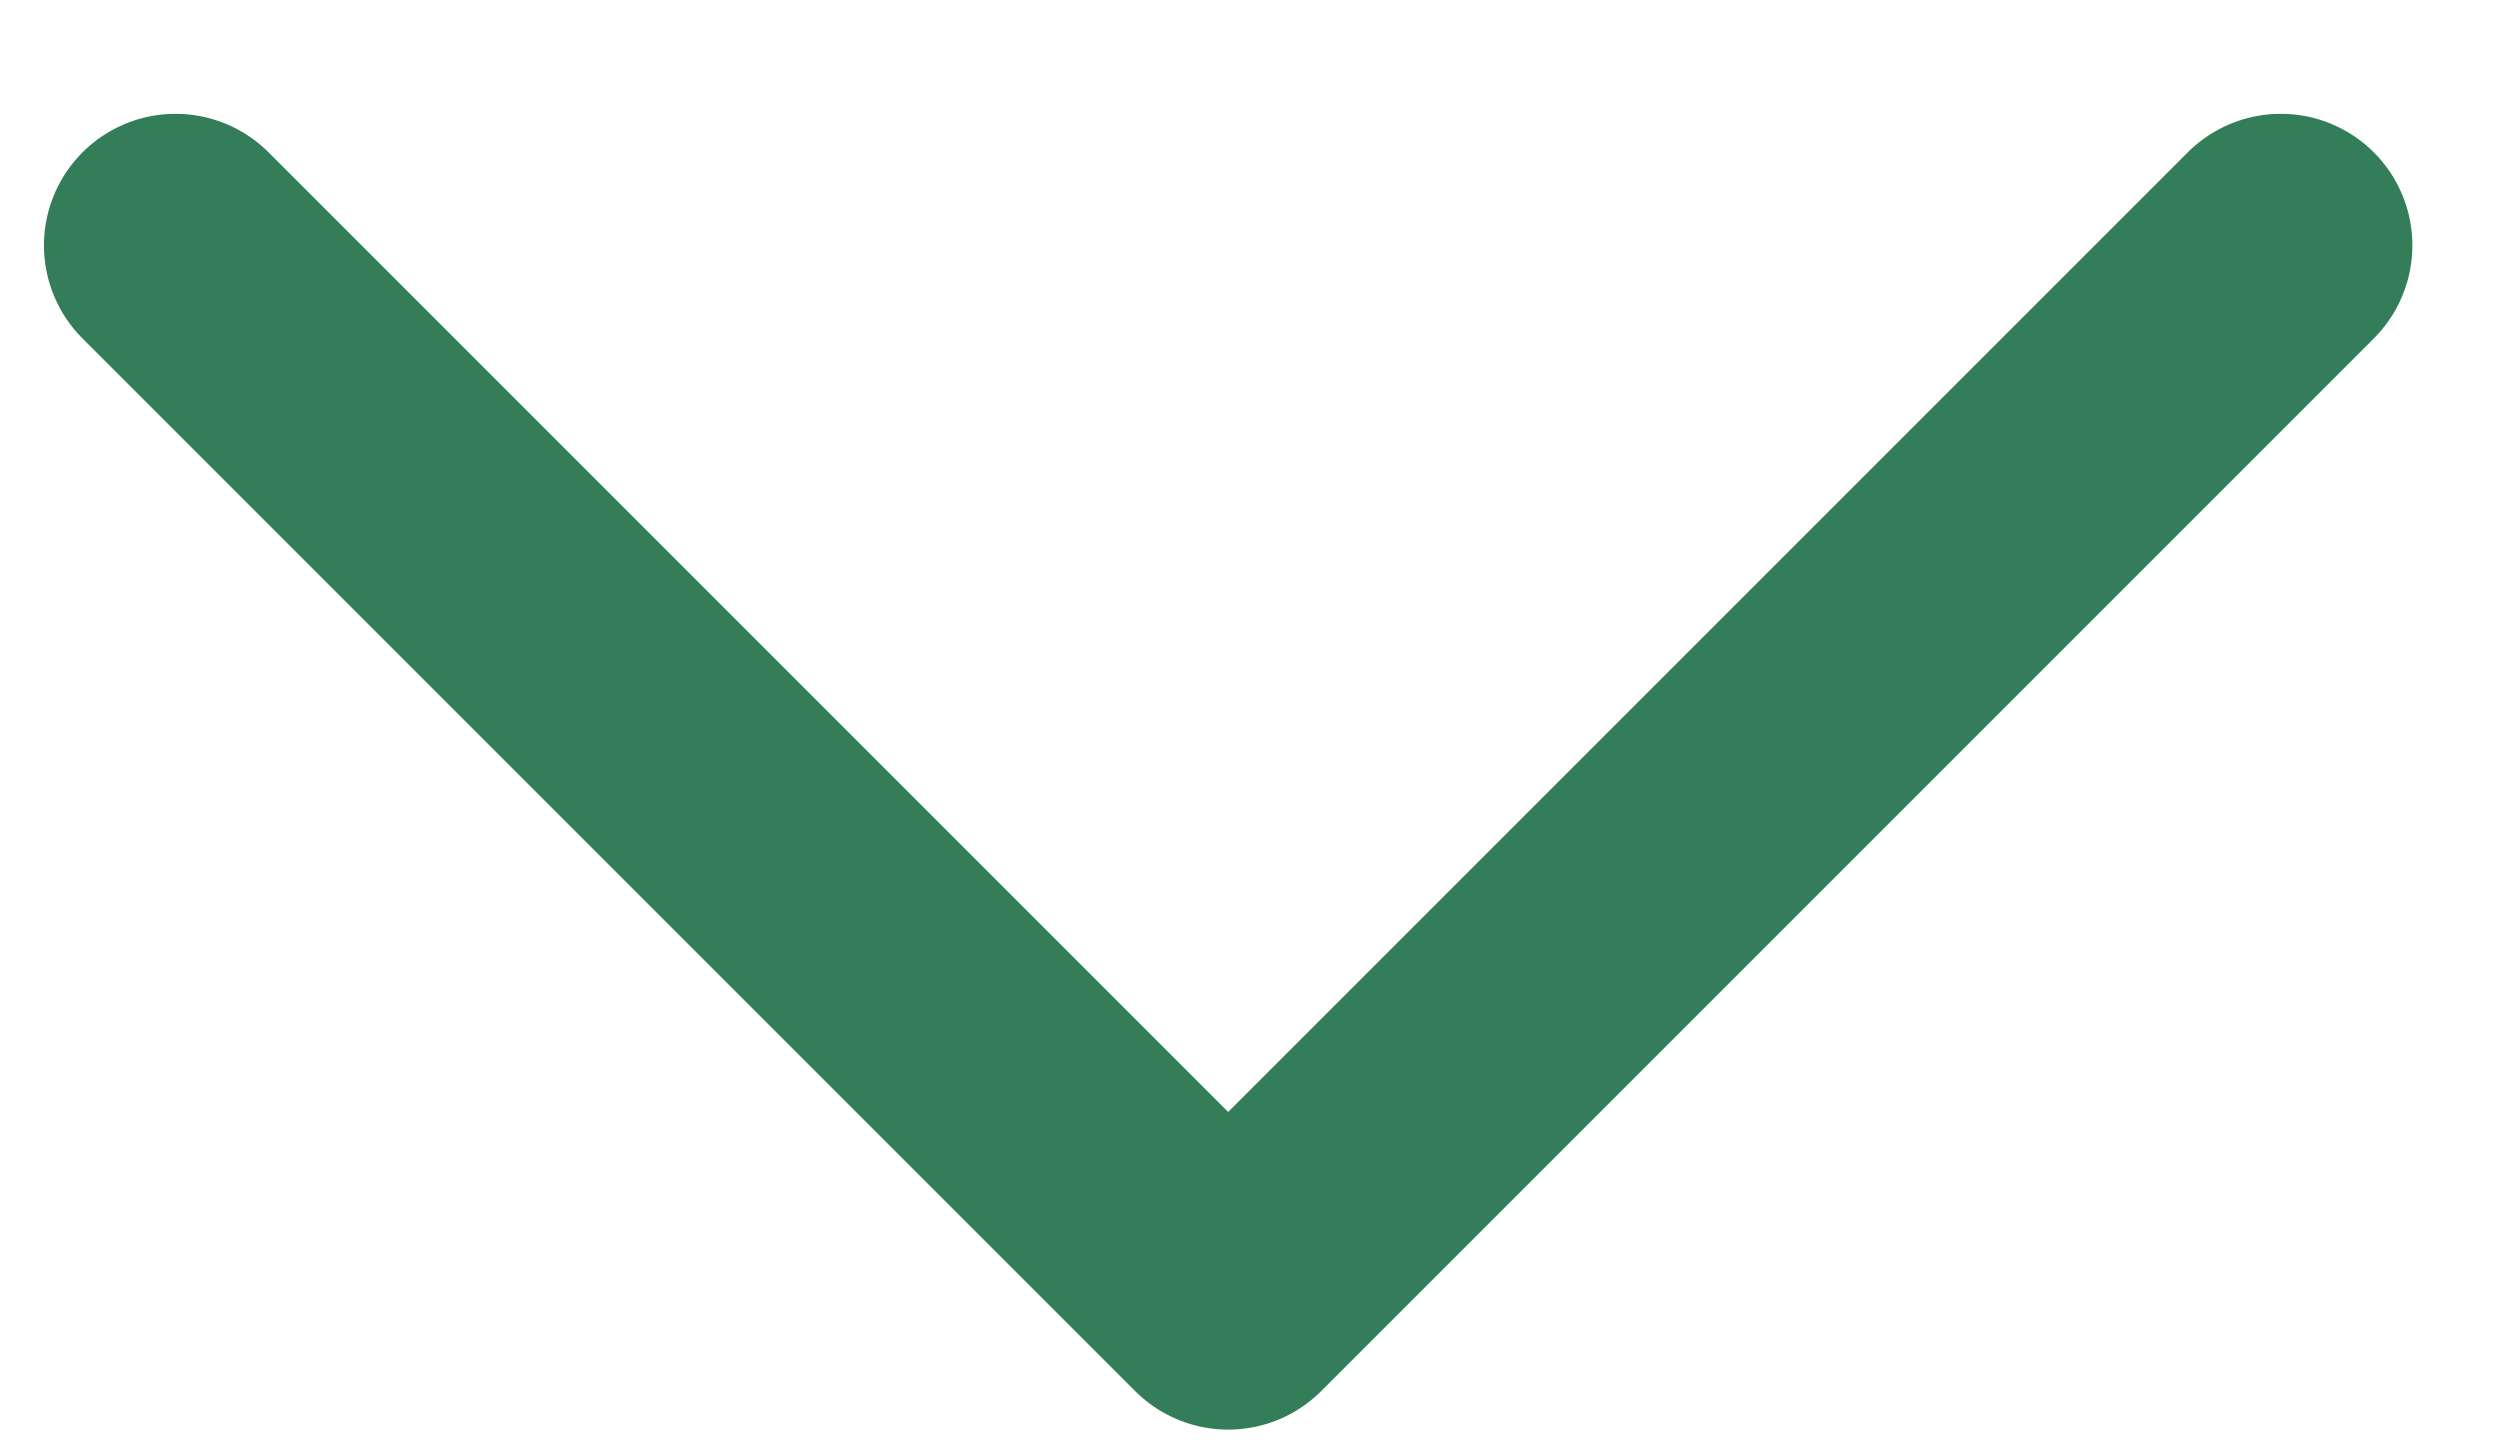
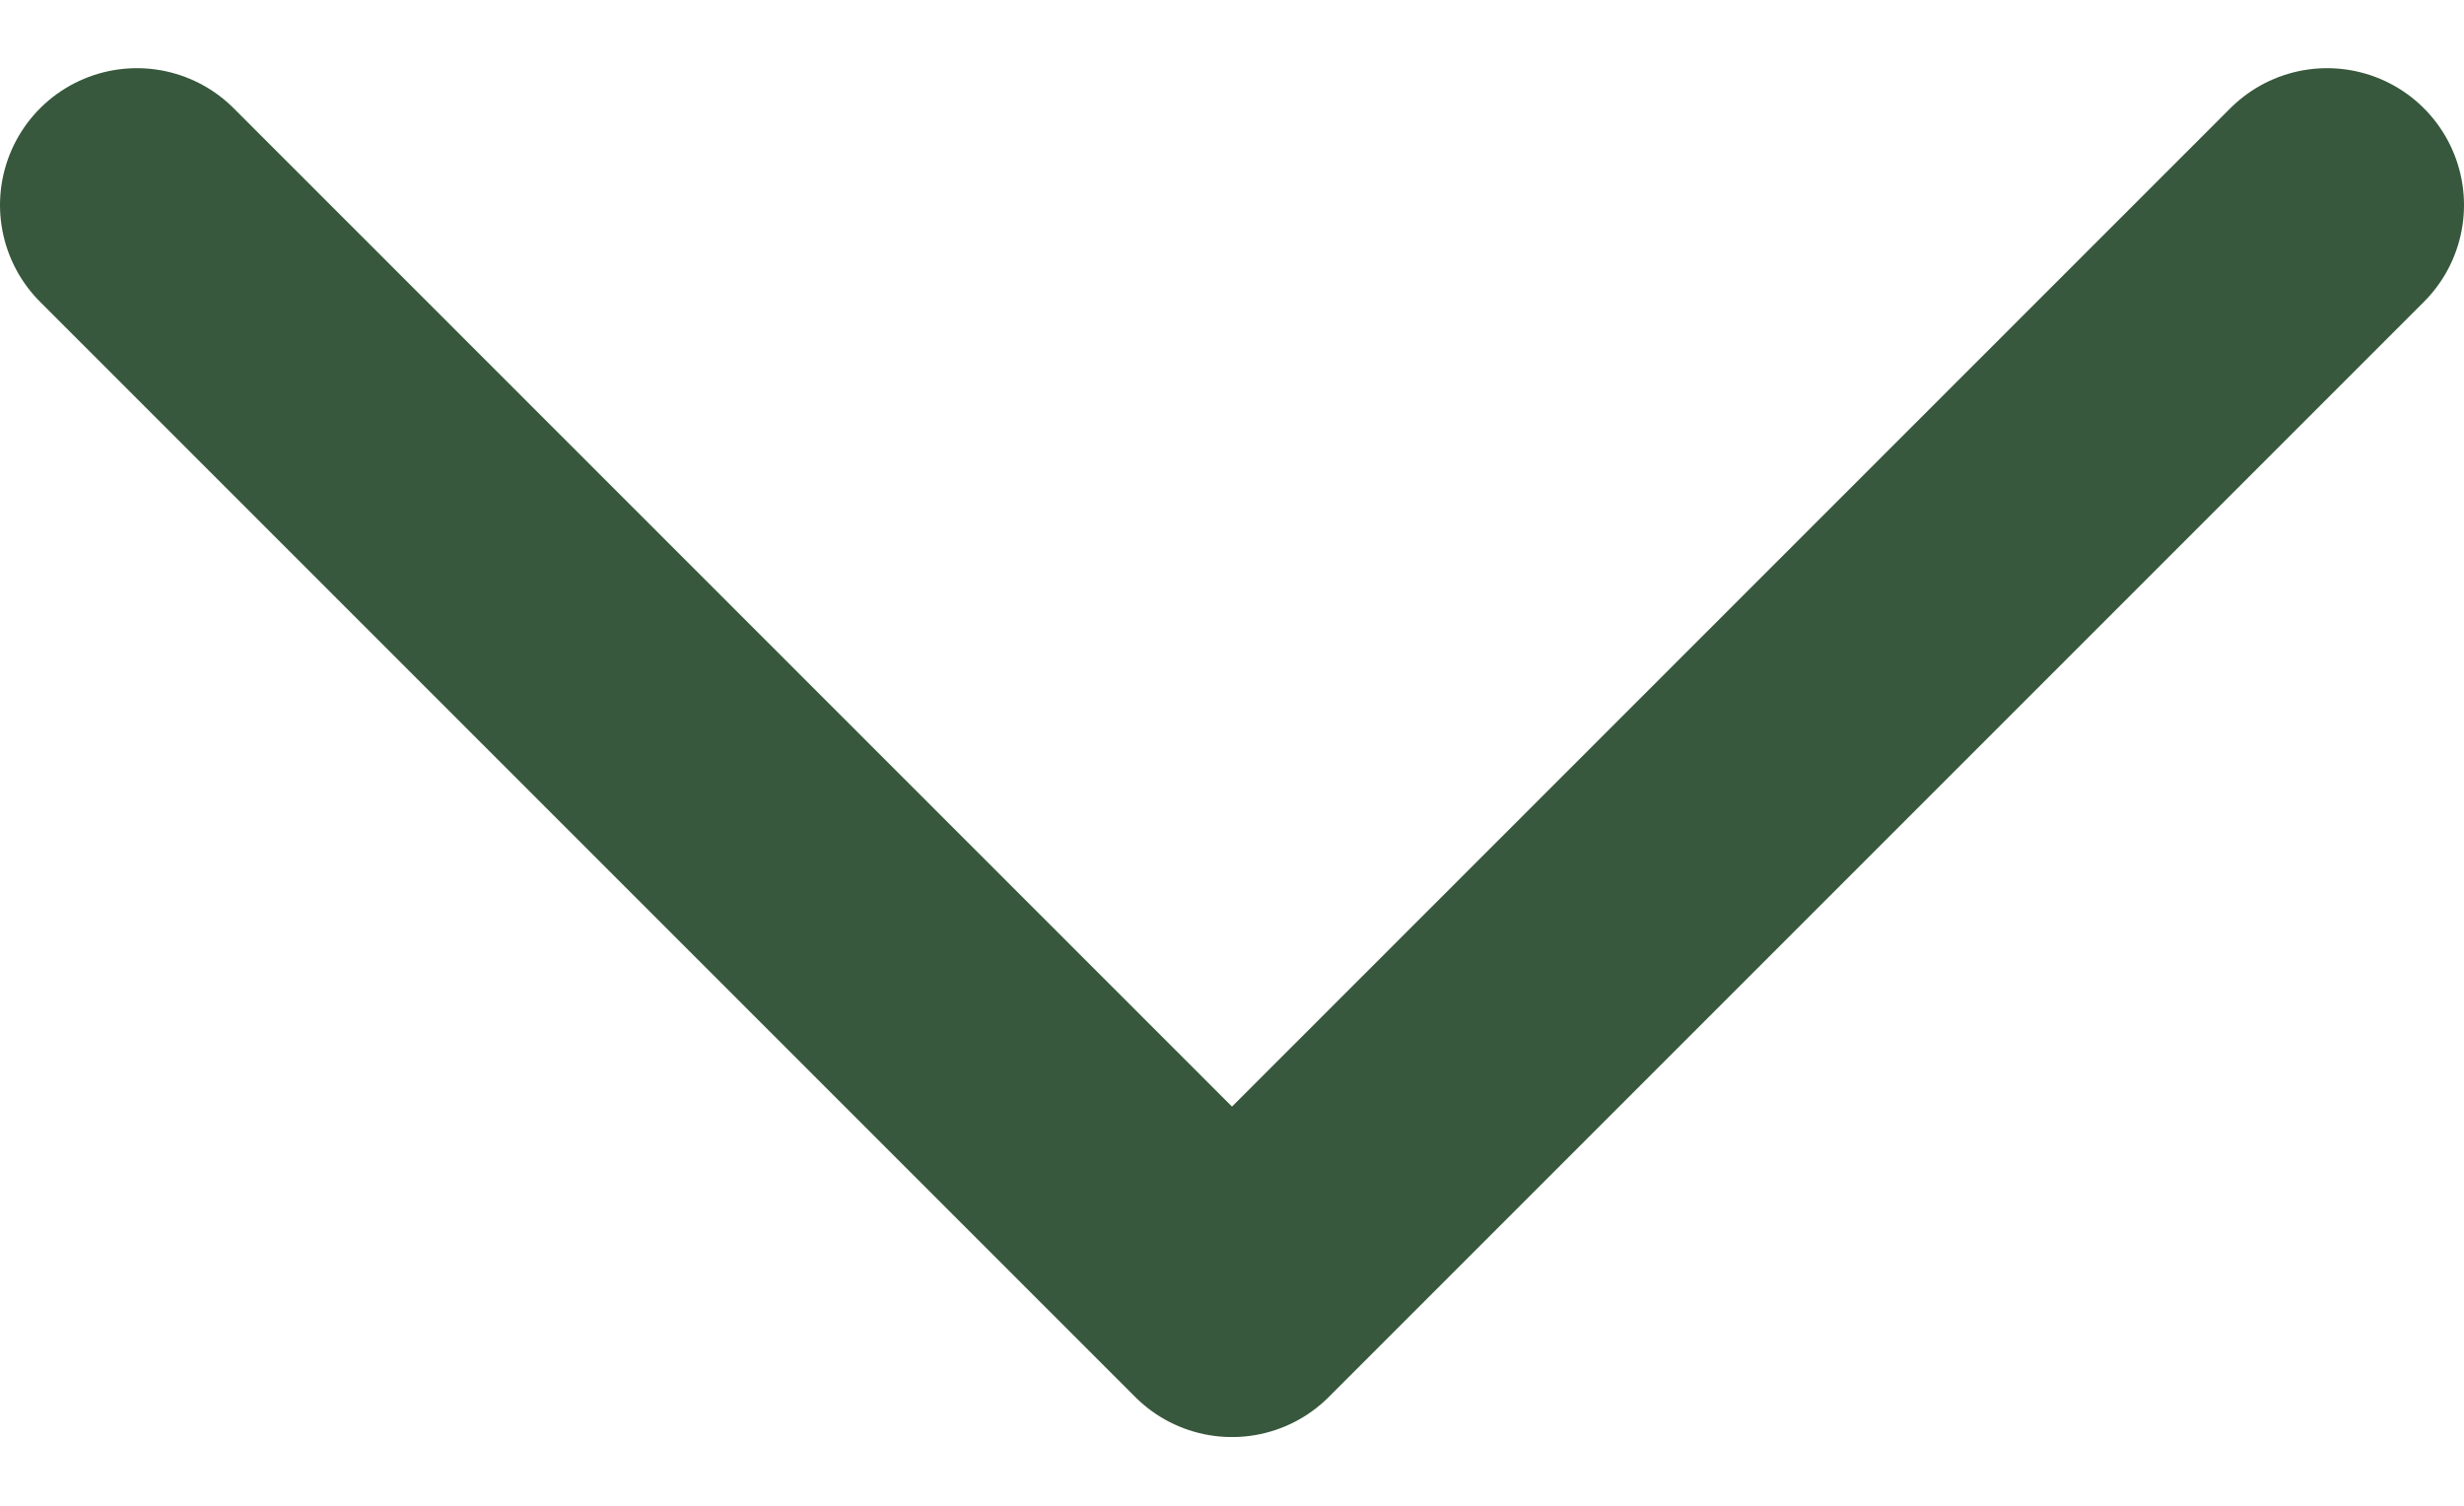
- <svg xmlns="http://www.w3.org/2000/svg" width="19" height="11" viewBox="0 0 19 11" fill="none">
-   <path id="Vector" d="M1.334 1.865L9.334 9.865L17.334 1.865" stroke="#337D58" stroke-width="2" stroke-linecap="round" stroke-linejoin="round" />
+ <svg xmlns="http://www.w3.org/2000/svg" width="18" height="11" viewBox="0 0 18 11" fill="none">
+   <path d="M1 1.498L9 9.498L17 1.498" stroke="#37583C" stroke-width="2" stroke-linecap="round" stroke-linejoin="round" />
</svg>
